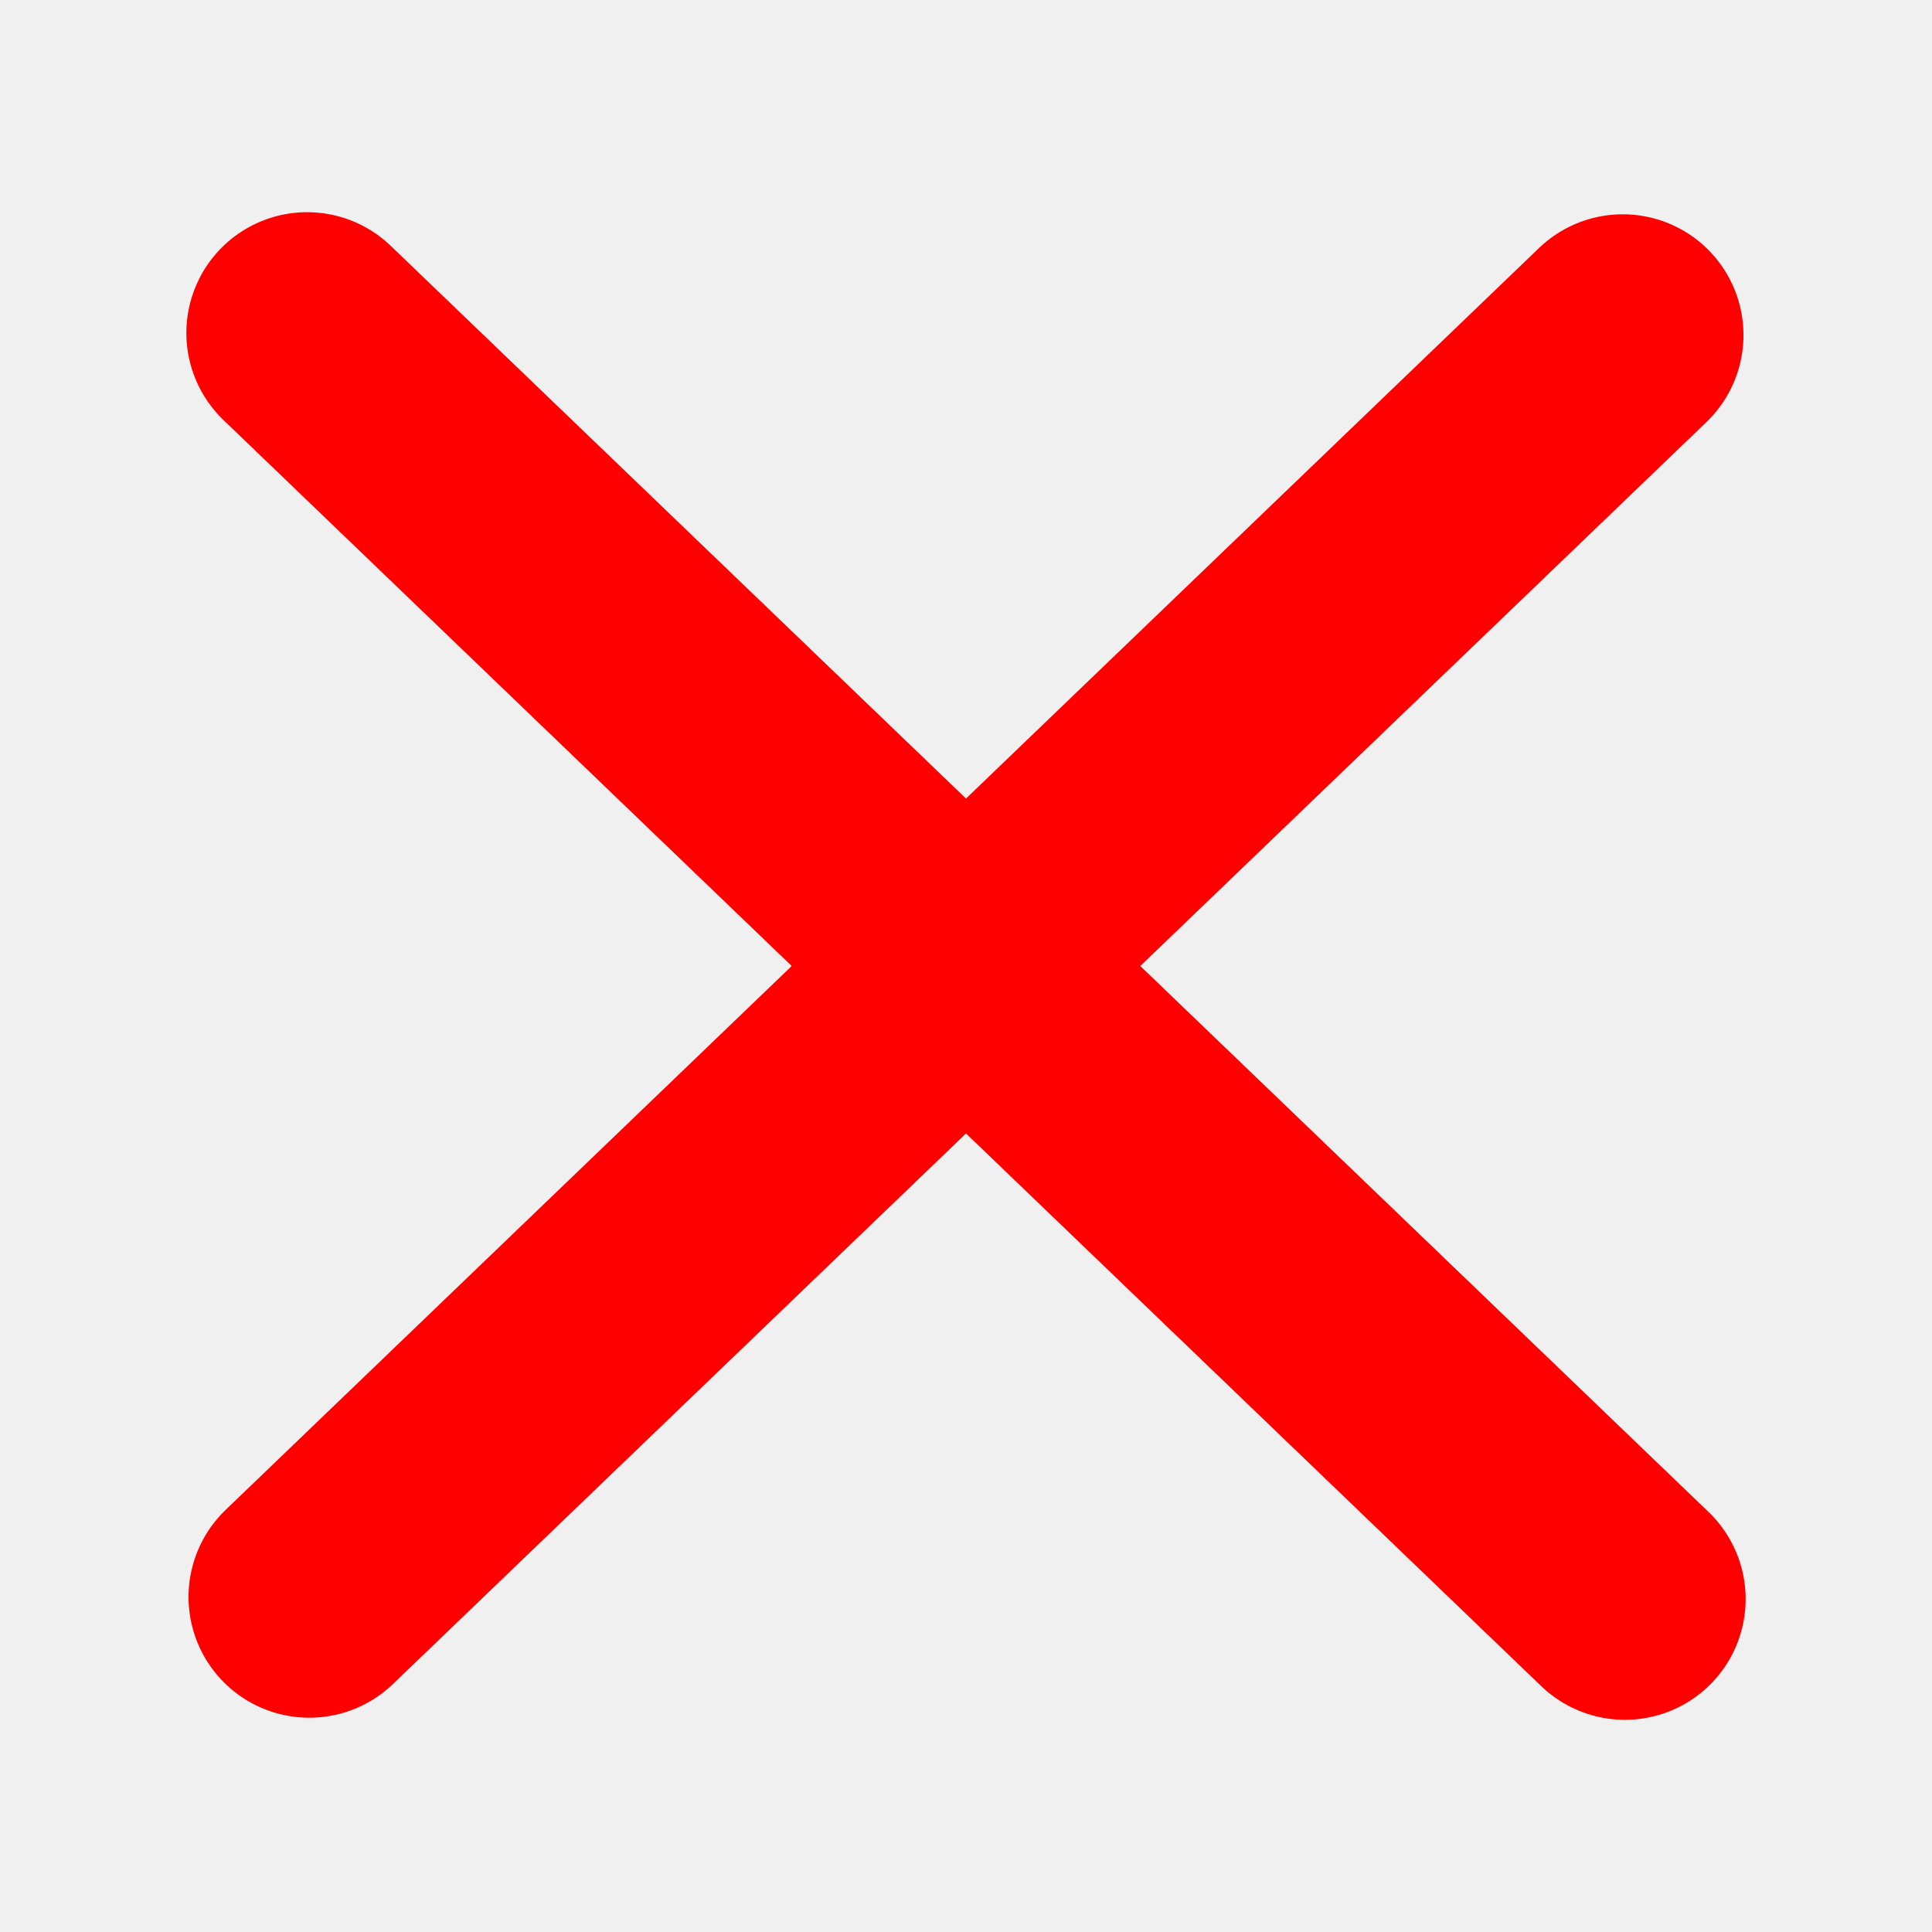
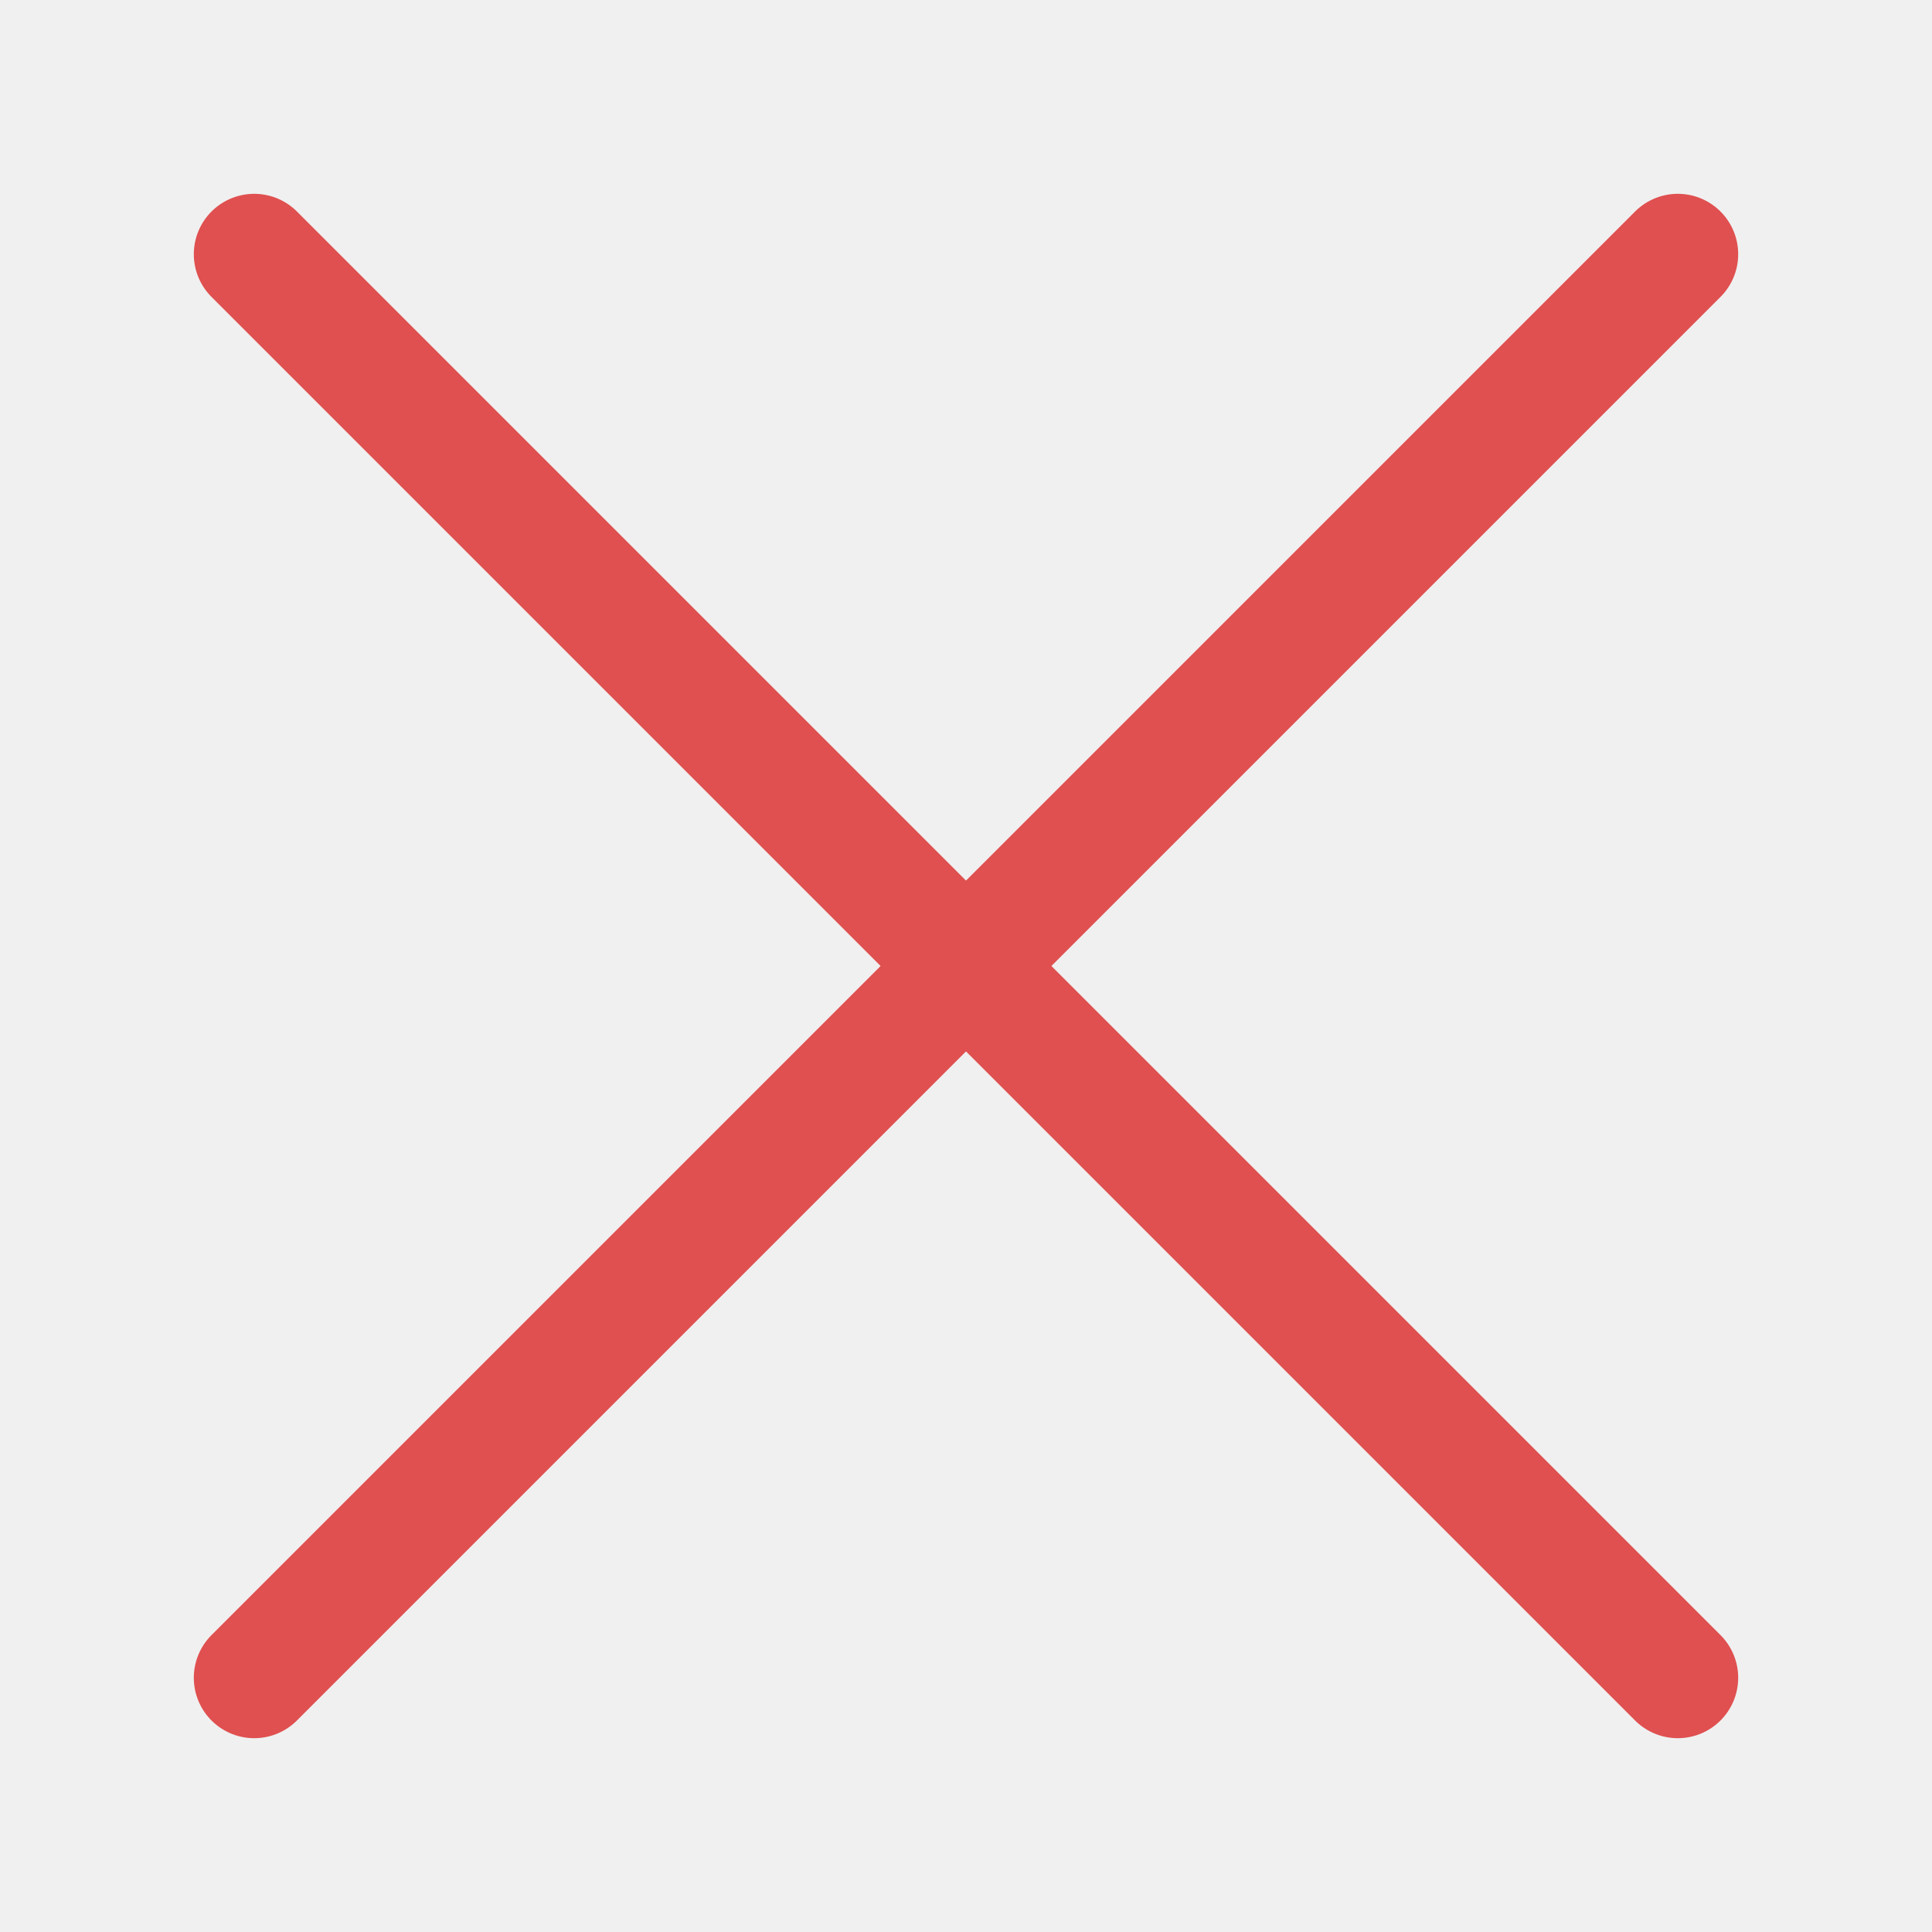
- <svg xmlns="http://www.w3.org/2000/svg" viewBox="0 0 24 24" role="img" aria-label="Erase" version="1.1" id="svg1">
-   <defs id="defs1" />
-   <line x1="3.842" y1="19.838" x2="20.158" y2="4.162" stroke="#6db7ed" stroke-width="3.016" stroke-linecap="round" stroke-linejoin="round" fill="none" id="line1" style="fill:none;stroke:#ff0000;stroke-width:3;stroke-dasharray:none;stroke-opacity:1" />
-   <line x1="3.815" y1="4.136" x2="20.185" y2="19.864" stroke="#6db7ed" stroke-width="3.033" stroke-linecap="round" stroke-linejoin="round" fill="none" id="line1-5" style="stroke:#ff0000;stroke-width:3;stroke-dasharray:none;stroke-opacity:1" />
+ <svg xmlns="http://www.w3.org/2000/svg" width="16" height="16" viewBox="2.5 2.5 19 19" fill="none" stroke="#ffffff" stroke-width="1.188" stroke-linecap="round" stroke-linejoin="round">
+   <g>
+     <path d="M5 5l14 14M19 5L5 19" stroke="#e05050" />
+   </g>
</svg>
